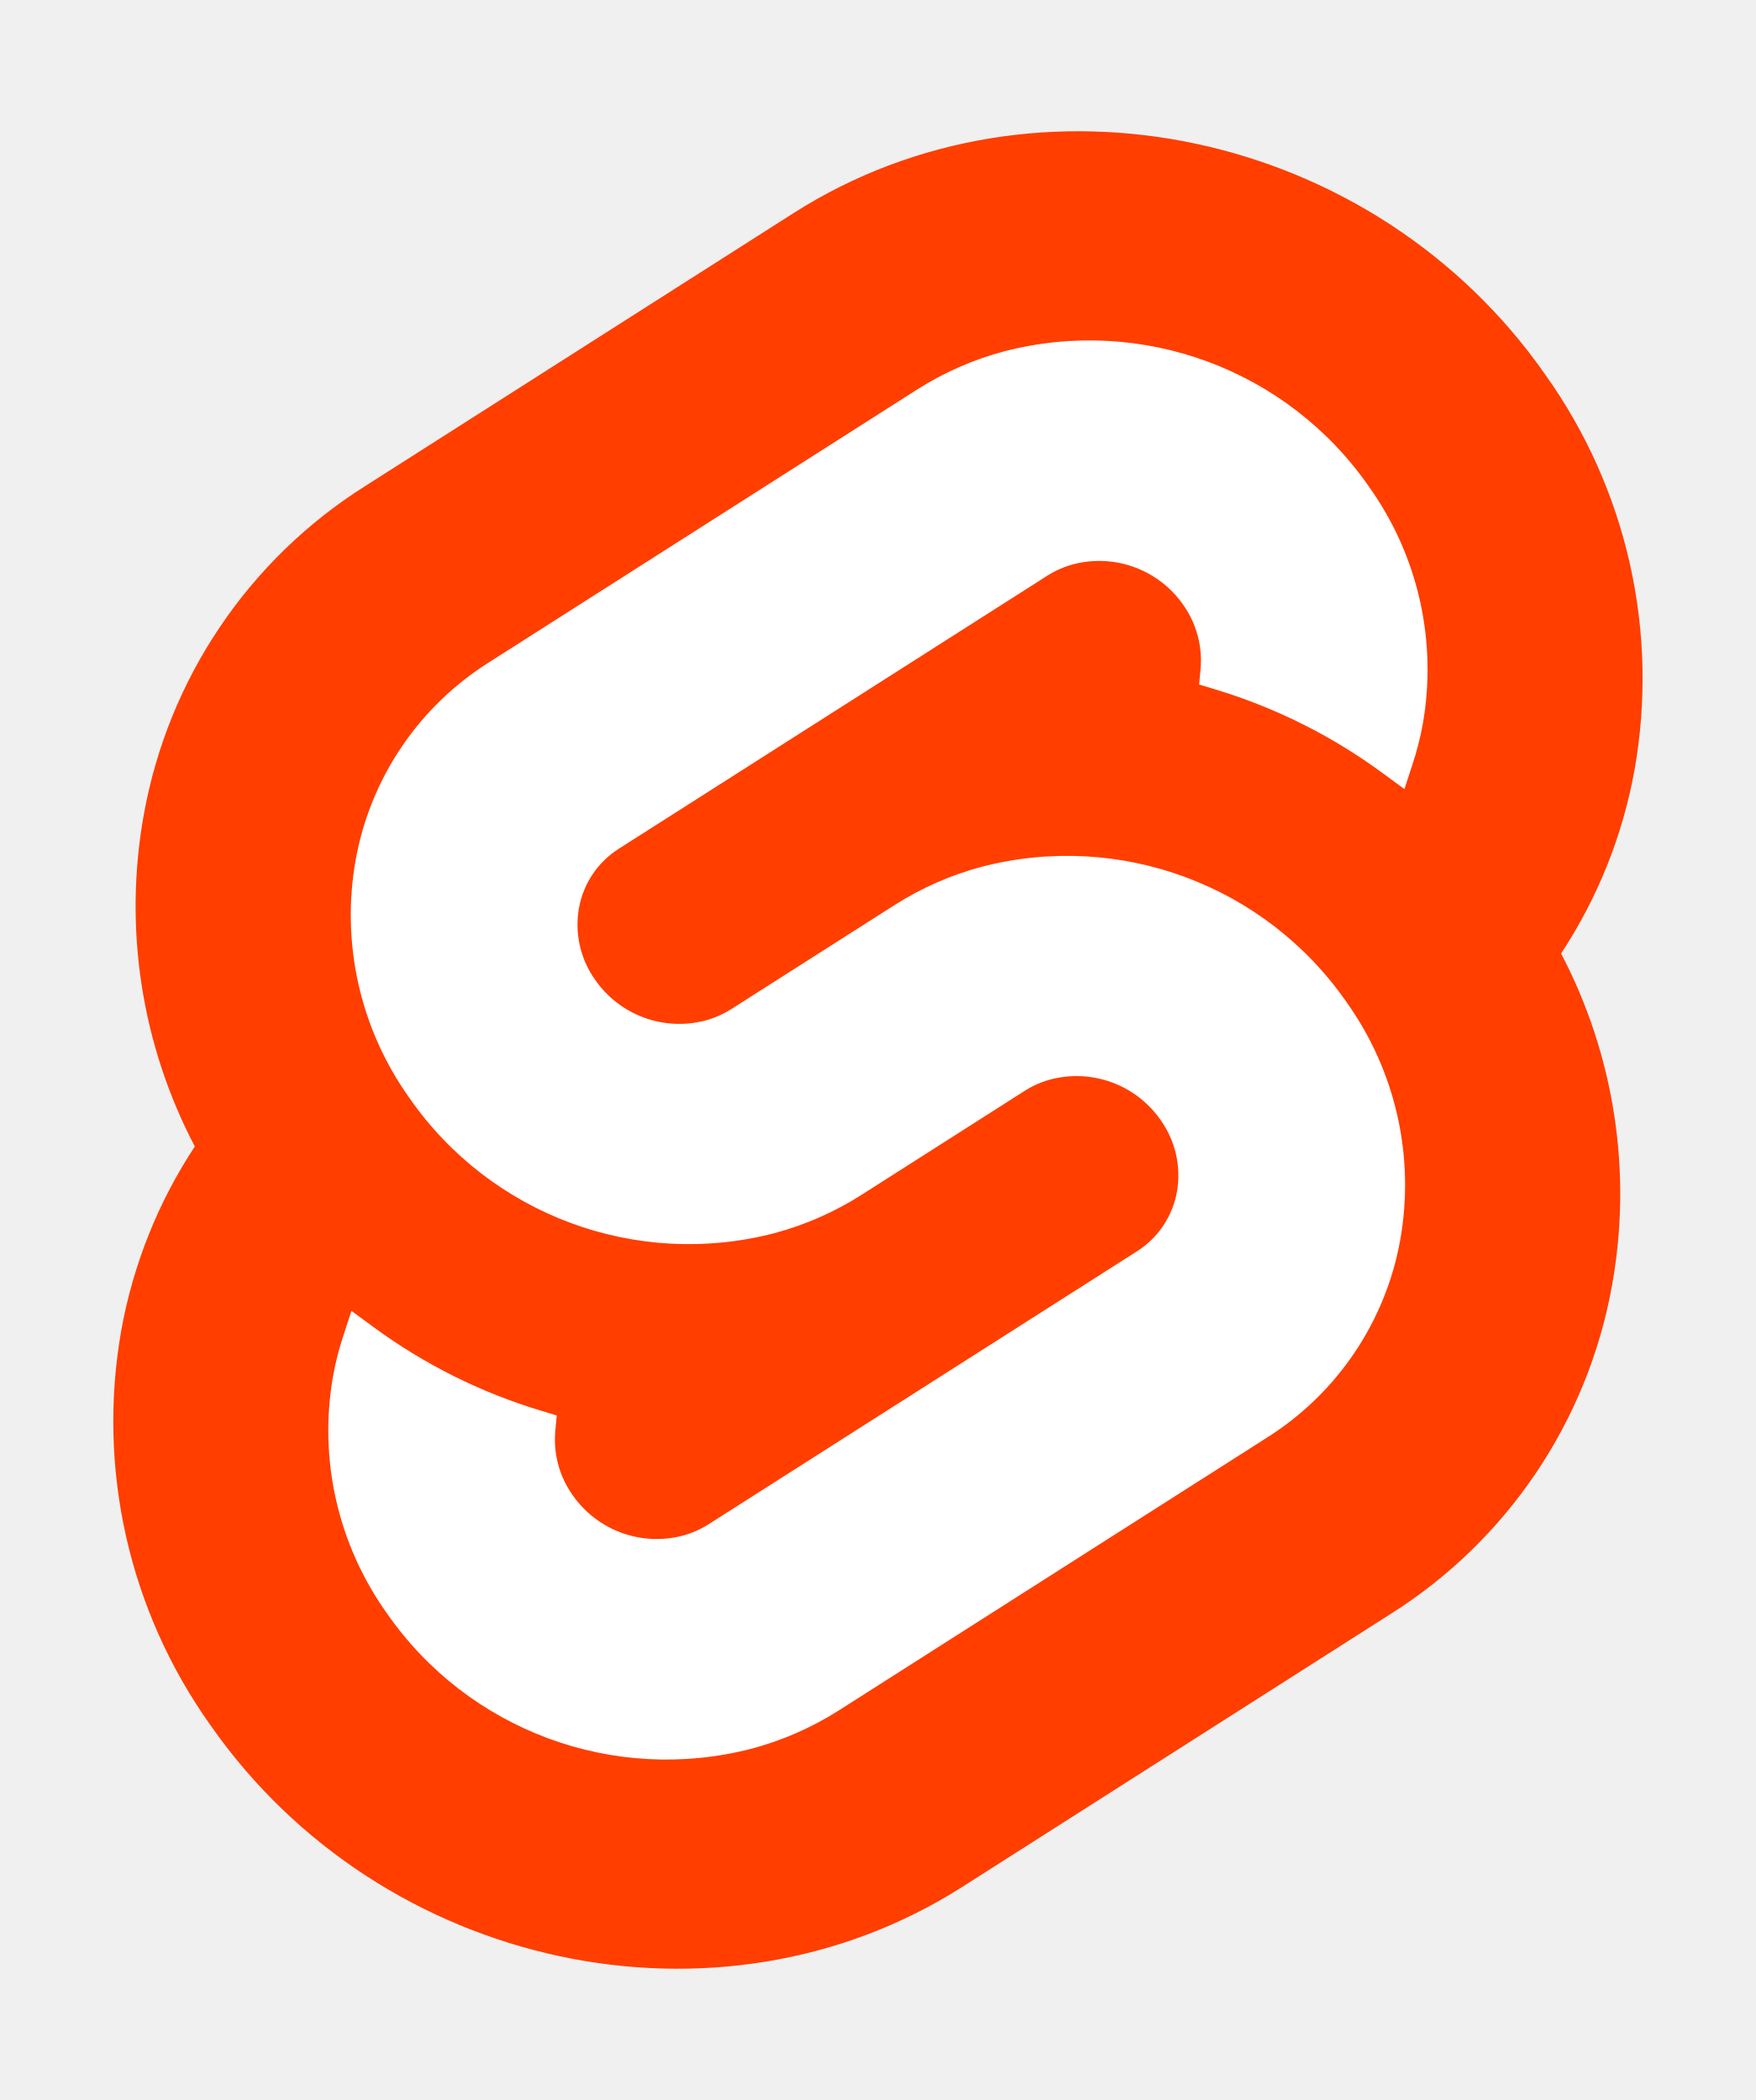
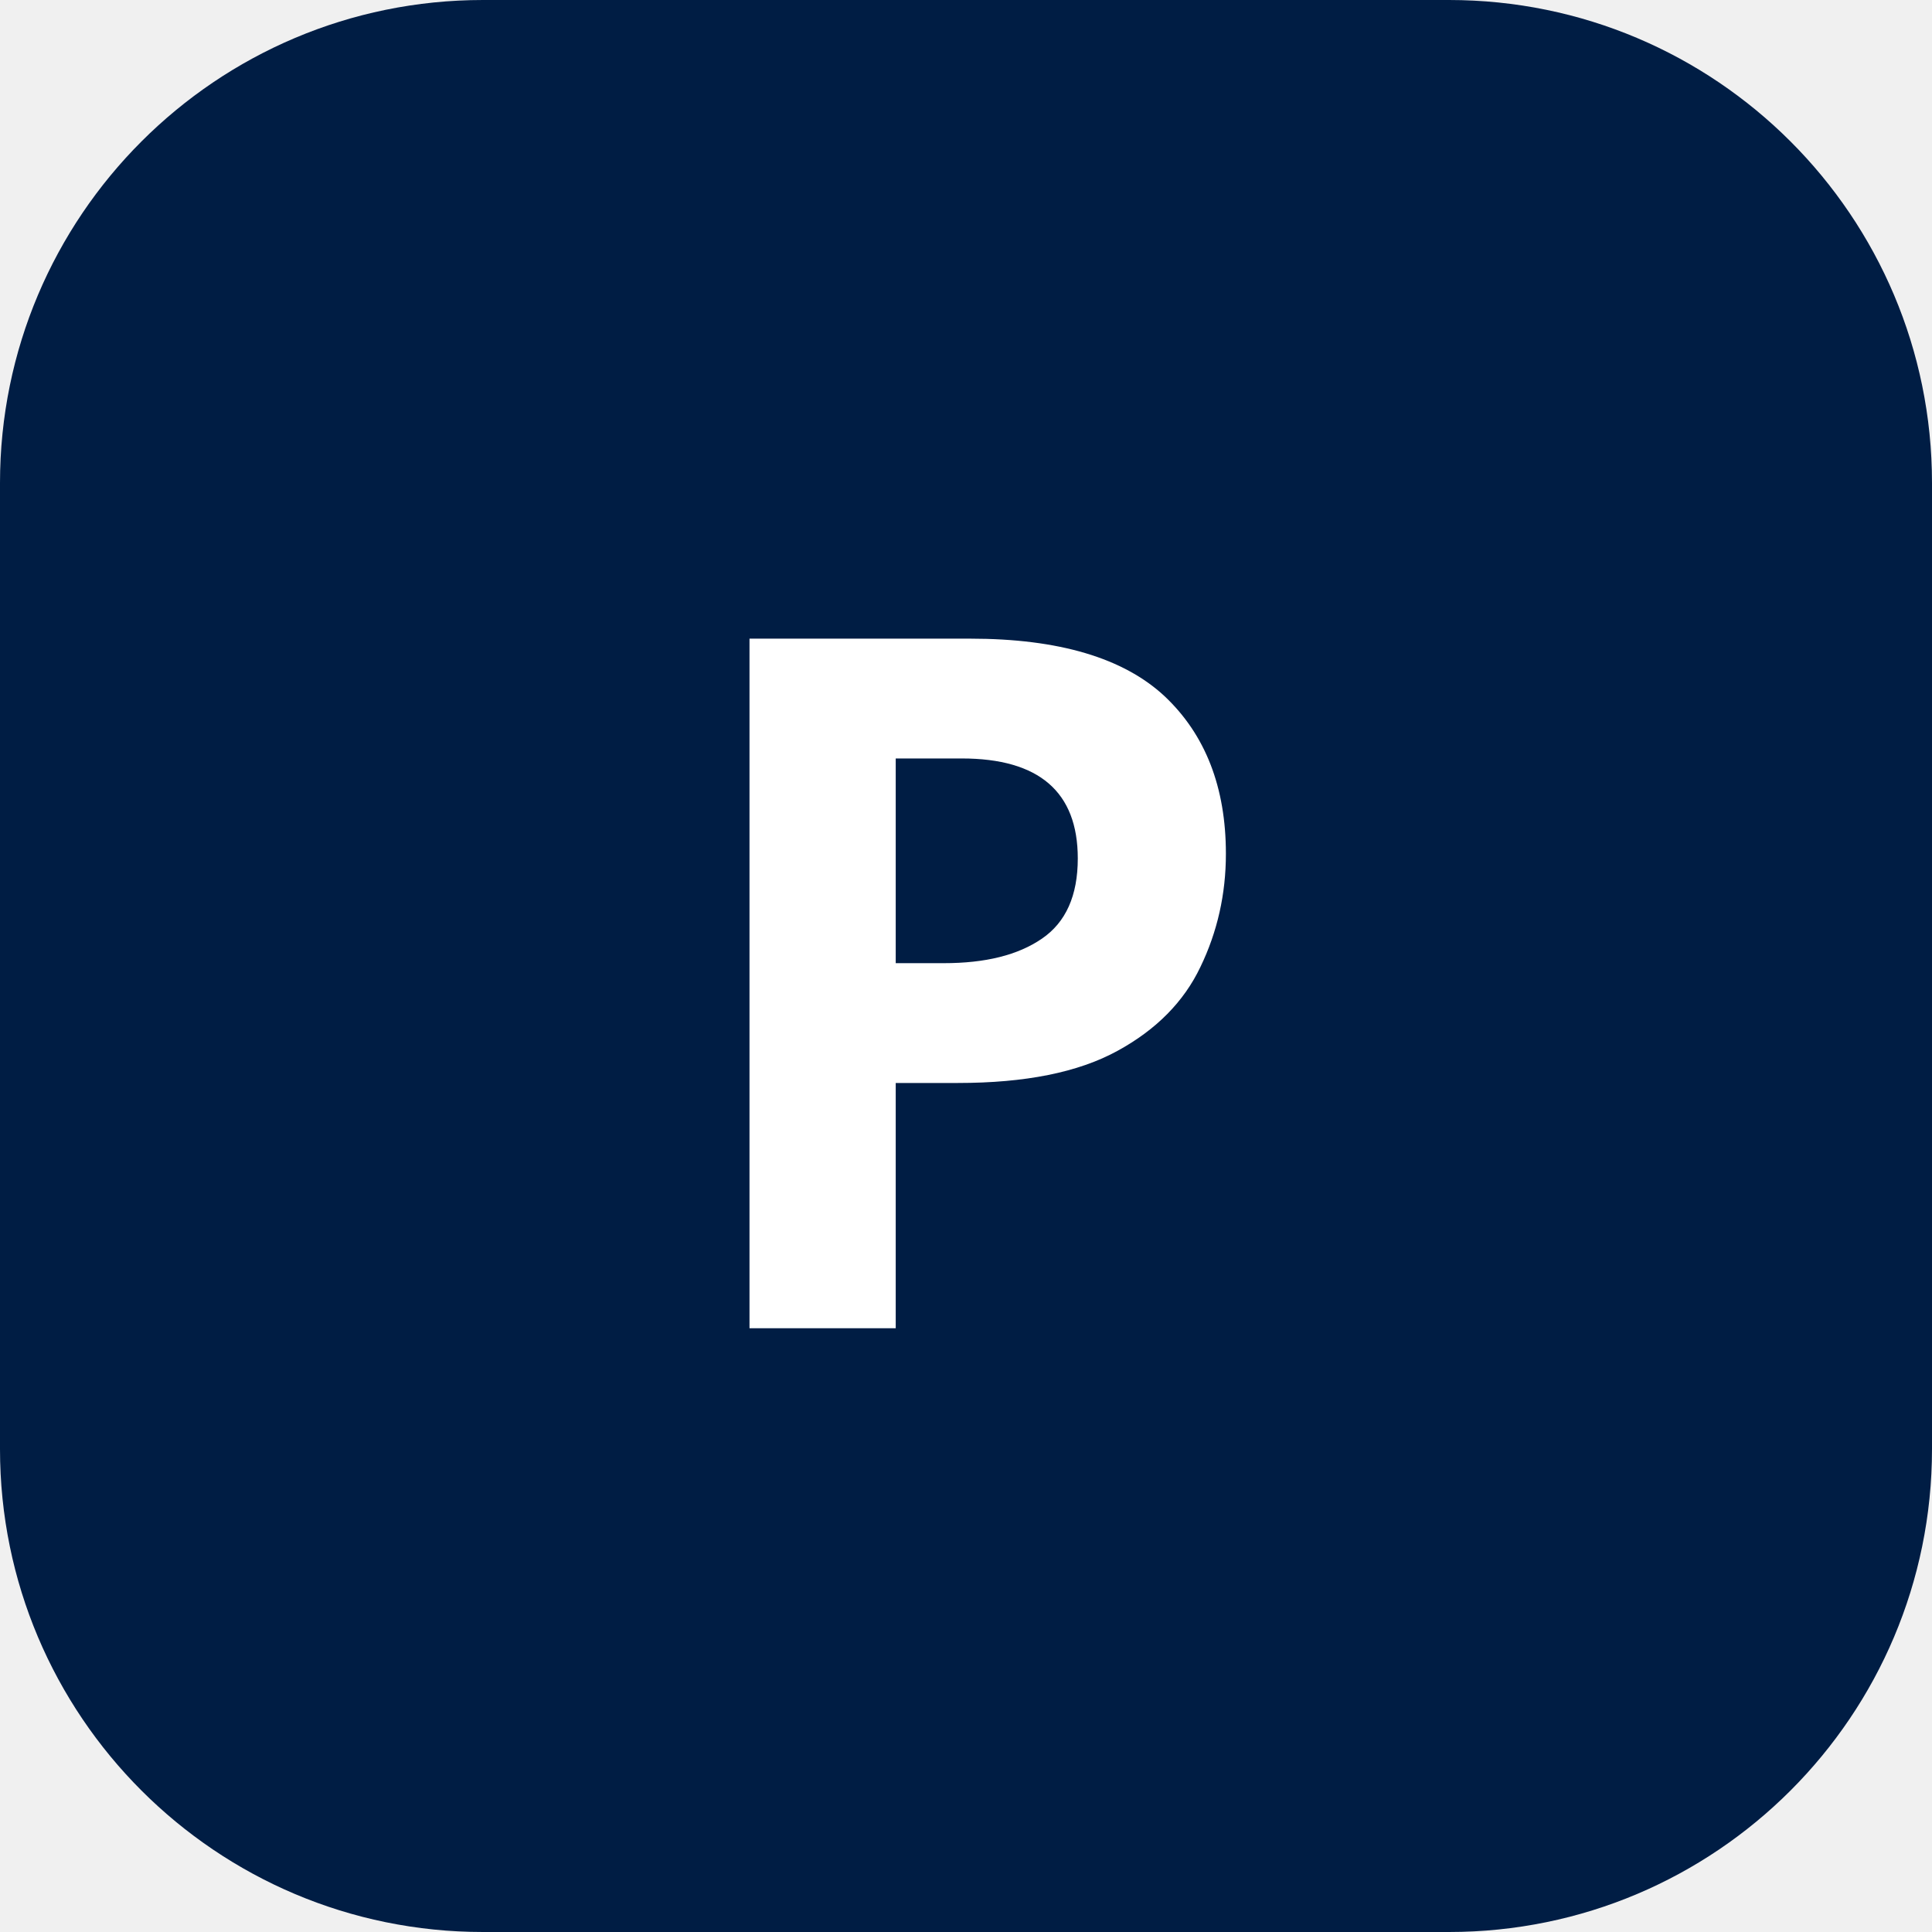
- <svg xmlns="http://www.w3.org/2000/svg" width="107" height="128" viewBox="0 0 107 128">
-   <path d="M94.157 22.819c-10.4-14.885-30.94-19.297-45.792-9.835L22.282 29.608A29.92 29.92 0 0 0 8.764 49.65a31.5 31.5 0 0 0 3.108 20.231 30 30 0 0 0-4.477 11.183 31.9 31.9 0 0 0 5.448 24.116c10.402 14.887 30.942 19.297 45.791 9.835l26.083-16.624A29.92 29.92 0 0 0 98.235 78.35a31.53 31.53 0 0 0-3.105-20.232 30 30 0 0 0 4.474-11.182 31.88 31.88 0 0 0-5.447-24.116" style="fill:#ff3e00" />
-   <path d="M45.817 106.582a20.72 20.72 0 0 1-22.237-8.243 19.17 19.17 0 0 1-3.277-14.503 18 18 0 0 1 .624-2.435l.49-1.498 1.337.981a33.6 33.6 0 0 0 10.203 5.098l.97.294-.09.968a5.85 5.85 0 0 0 1.052 3.878 6.24 6.24 0 0 0 6.695 2.485 5.8 5.8 0 0 0 1.603-.704L69.27 76.28a5.43 5.43 0 0 0 2.45-3.631 5.8 5.8 0 0 0-.987-4.371 6.24 6.24 0 0 0-6.698-2.487 5.7 5.7 0 0 0-1.6.704l-9.953 6.345a19 19 0 0 1-5.296 2.326 20.72 20.72 0 0 1-22.237-8.243 19.17 19.17 0 0 1-3.277-14.502 17.99 17.99 0 0 1 8.13-12.052l26.081-16.623a19 19 0 0 1 5.3-2.329 20.72 20.72 0 0 1 22.237 8.243 19.17 19.17 0 0 1 3.277 14.503 18 18 0 0 1-.624 2.435l-.49 1.498-1.337-.98a33.6 33.6 0 0 0-10.203-5.1l-.97-.294.09-.968a5.86 5.86 0 0 0-1.052-3.878 6.24 6.24 0 0 0-6.696-2.485 5.8 5.8 0 0 0-1.602.704L37.73 51.72a5.42 5.42 0 0 0-2.449 3.63 5.79 5.79 0 0 0 .986 4.372 6.24 6.24 0 0 0 6.698 2.486 5.8 5.8 0 0 0 1.602-.704l9.952-6.342a19 19 0 0 1 5.295-2.328 20.72 20.72 0 0 1 22.237 8.242 19.17 19.17 0 0 1 3.277 14.503 18 18 0 0 1-8.13 12.053l-26.081 16.622a19 19 0 0 1-5.3 2.328" style="fill:#fff" />
+ <svg xmlns="http://www.w3.org/2000/svg" width="32" height="32" viewBox="0 0 32 32">
+   <rect width="32" height="32" rx="8" fill="#001d44" />
+   <text x="16" y="22" text-anchor="middle" font-family="sans-serif" font-size="16" font-weight="700" fill="#ffffff">P</text>
</svg>
